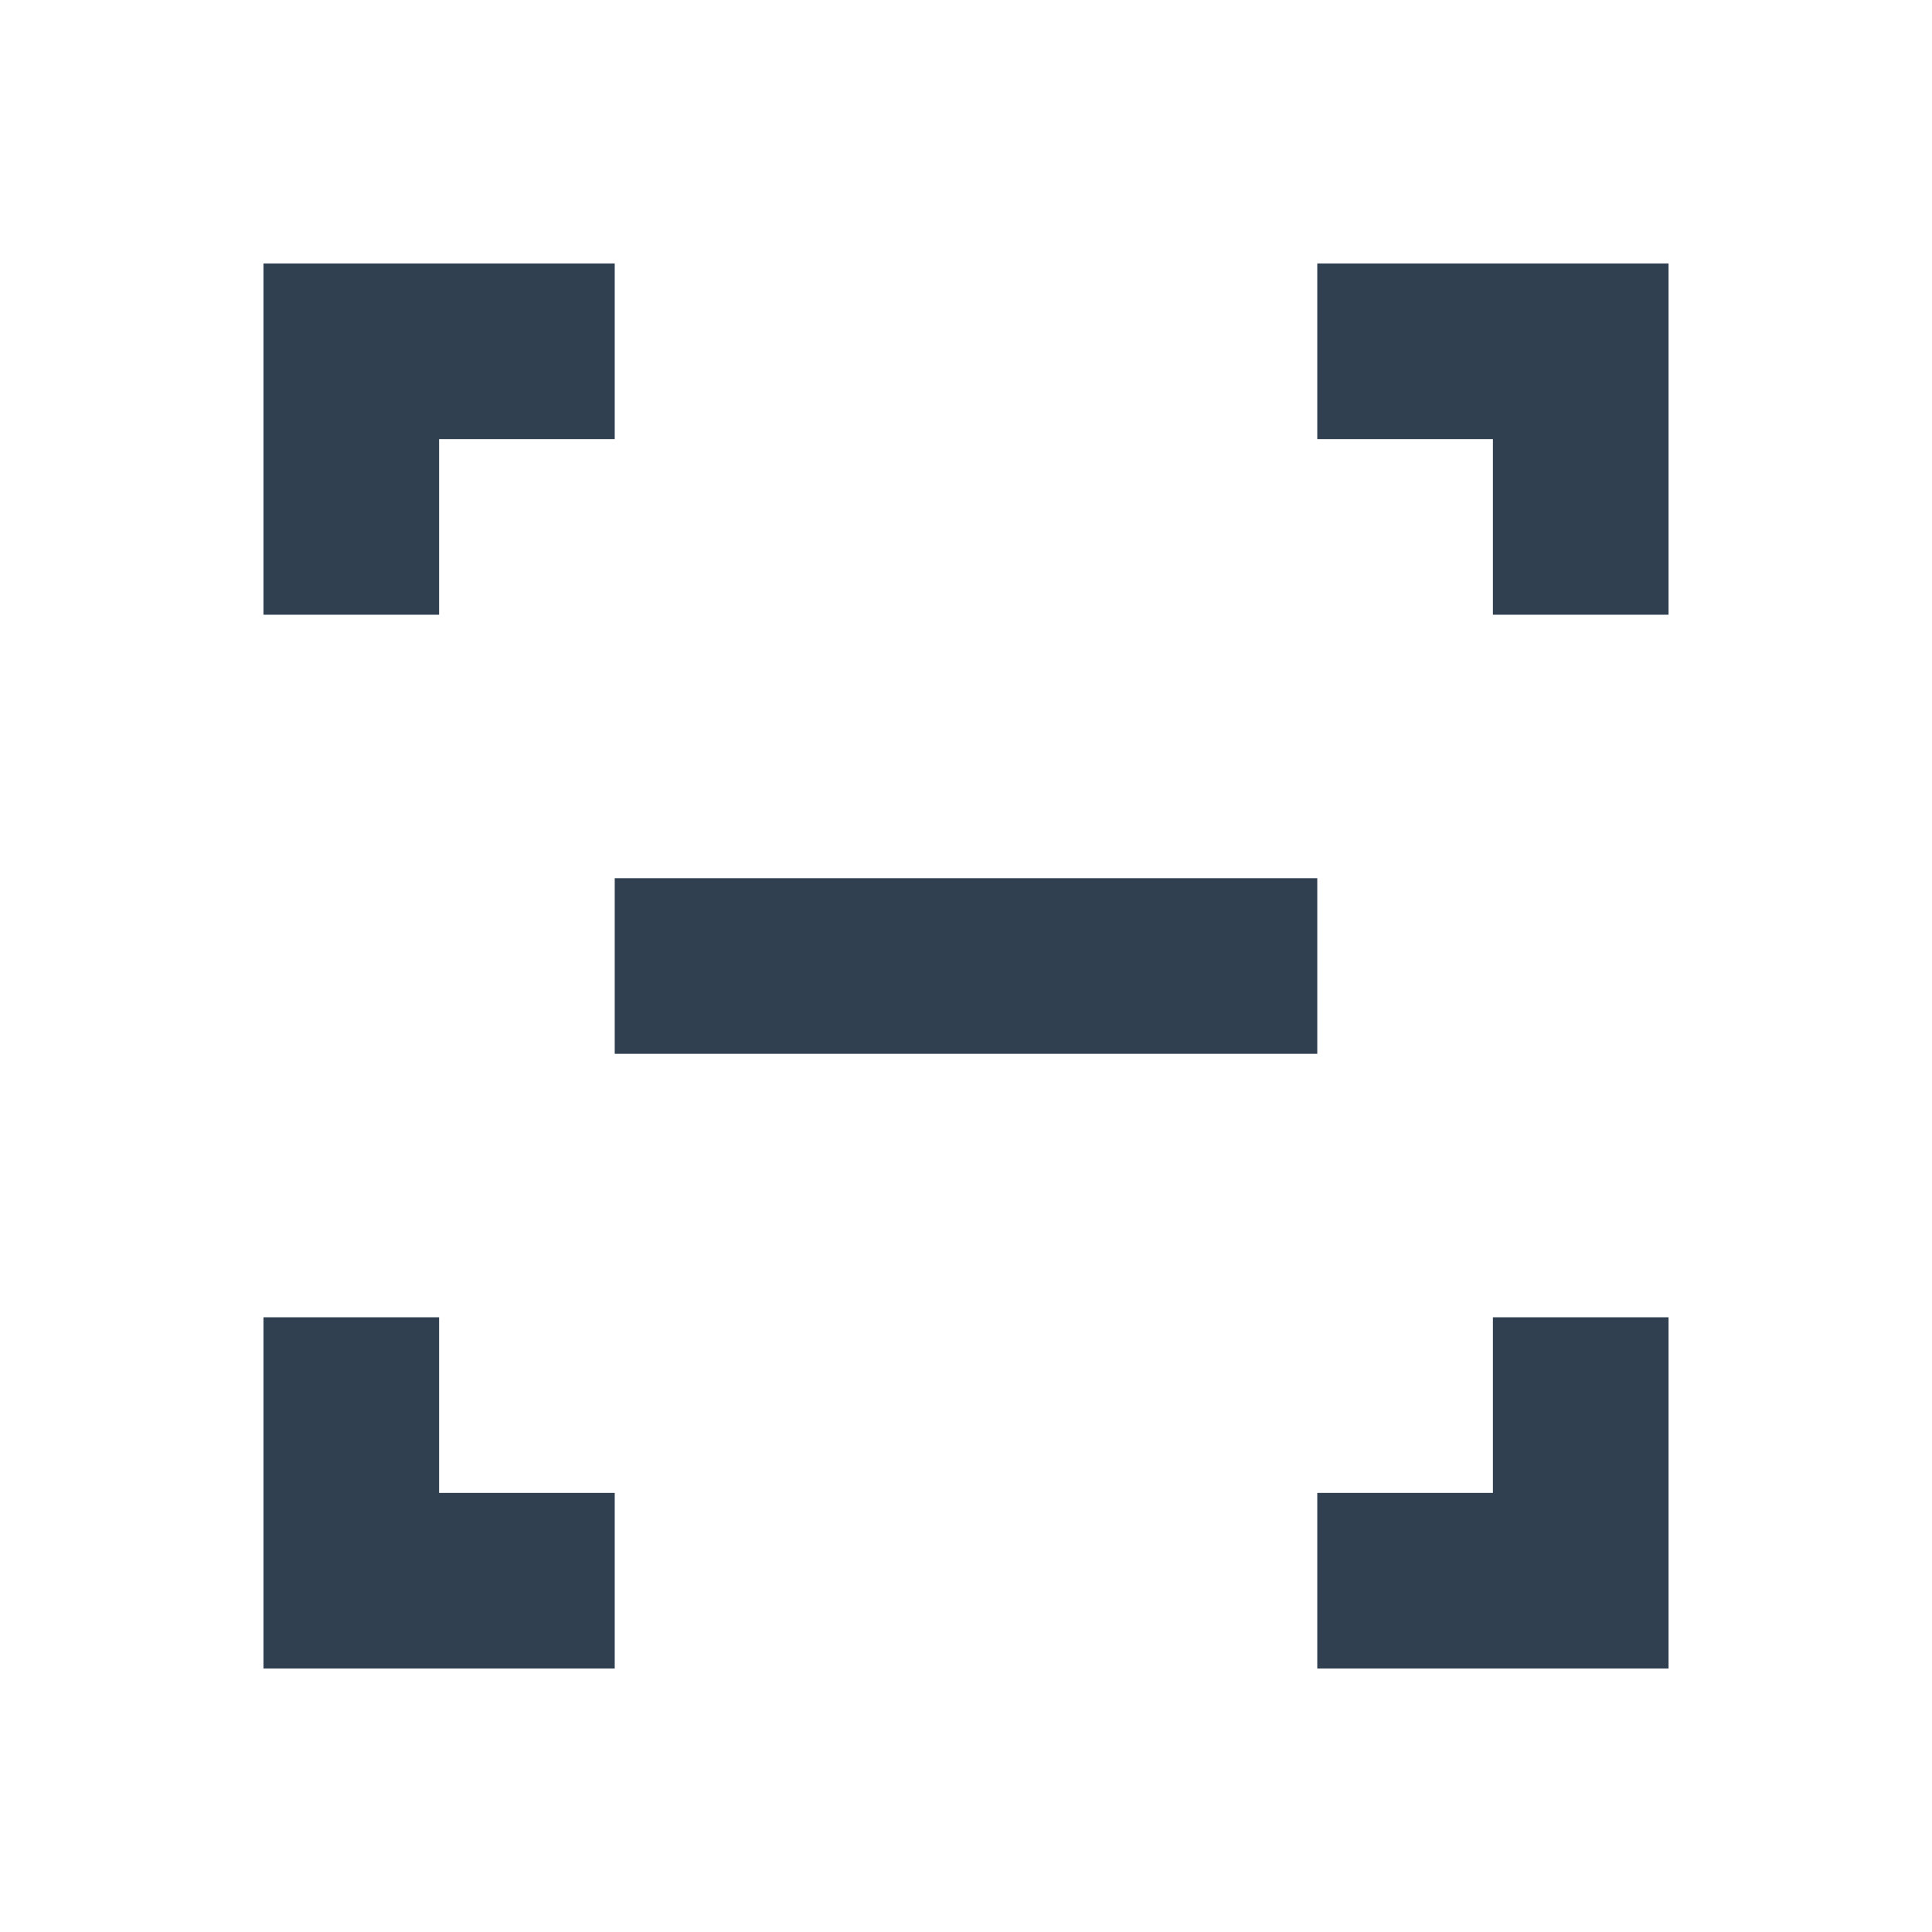
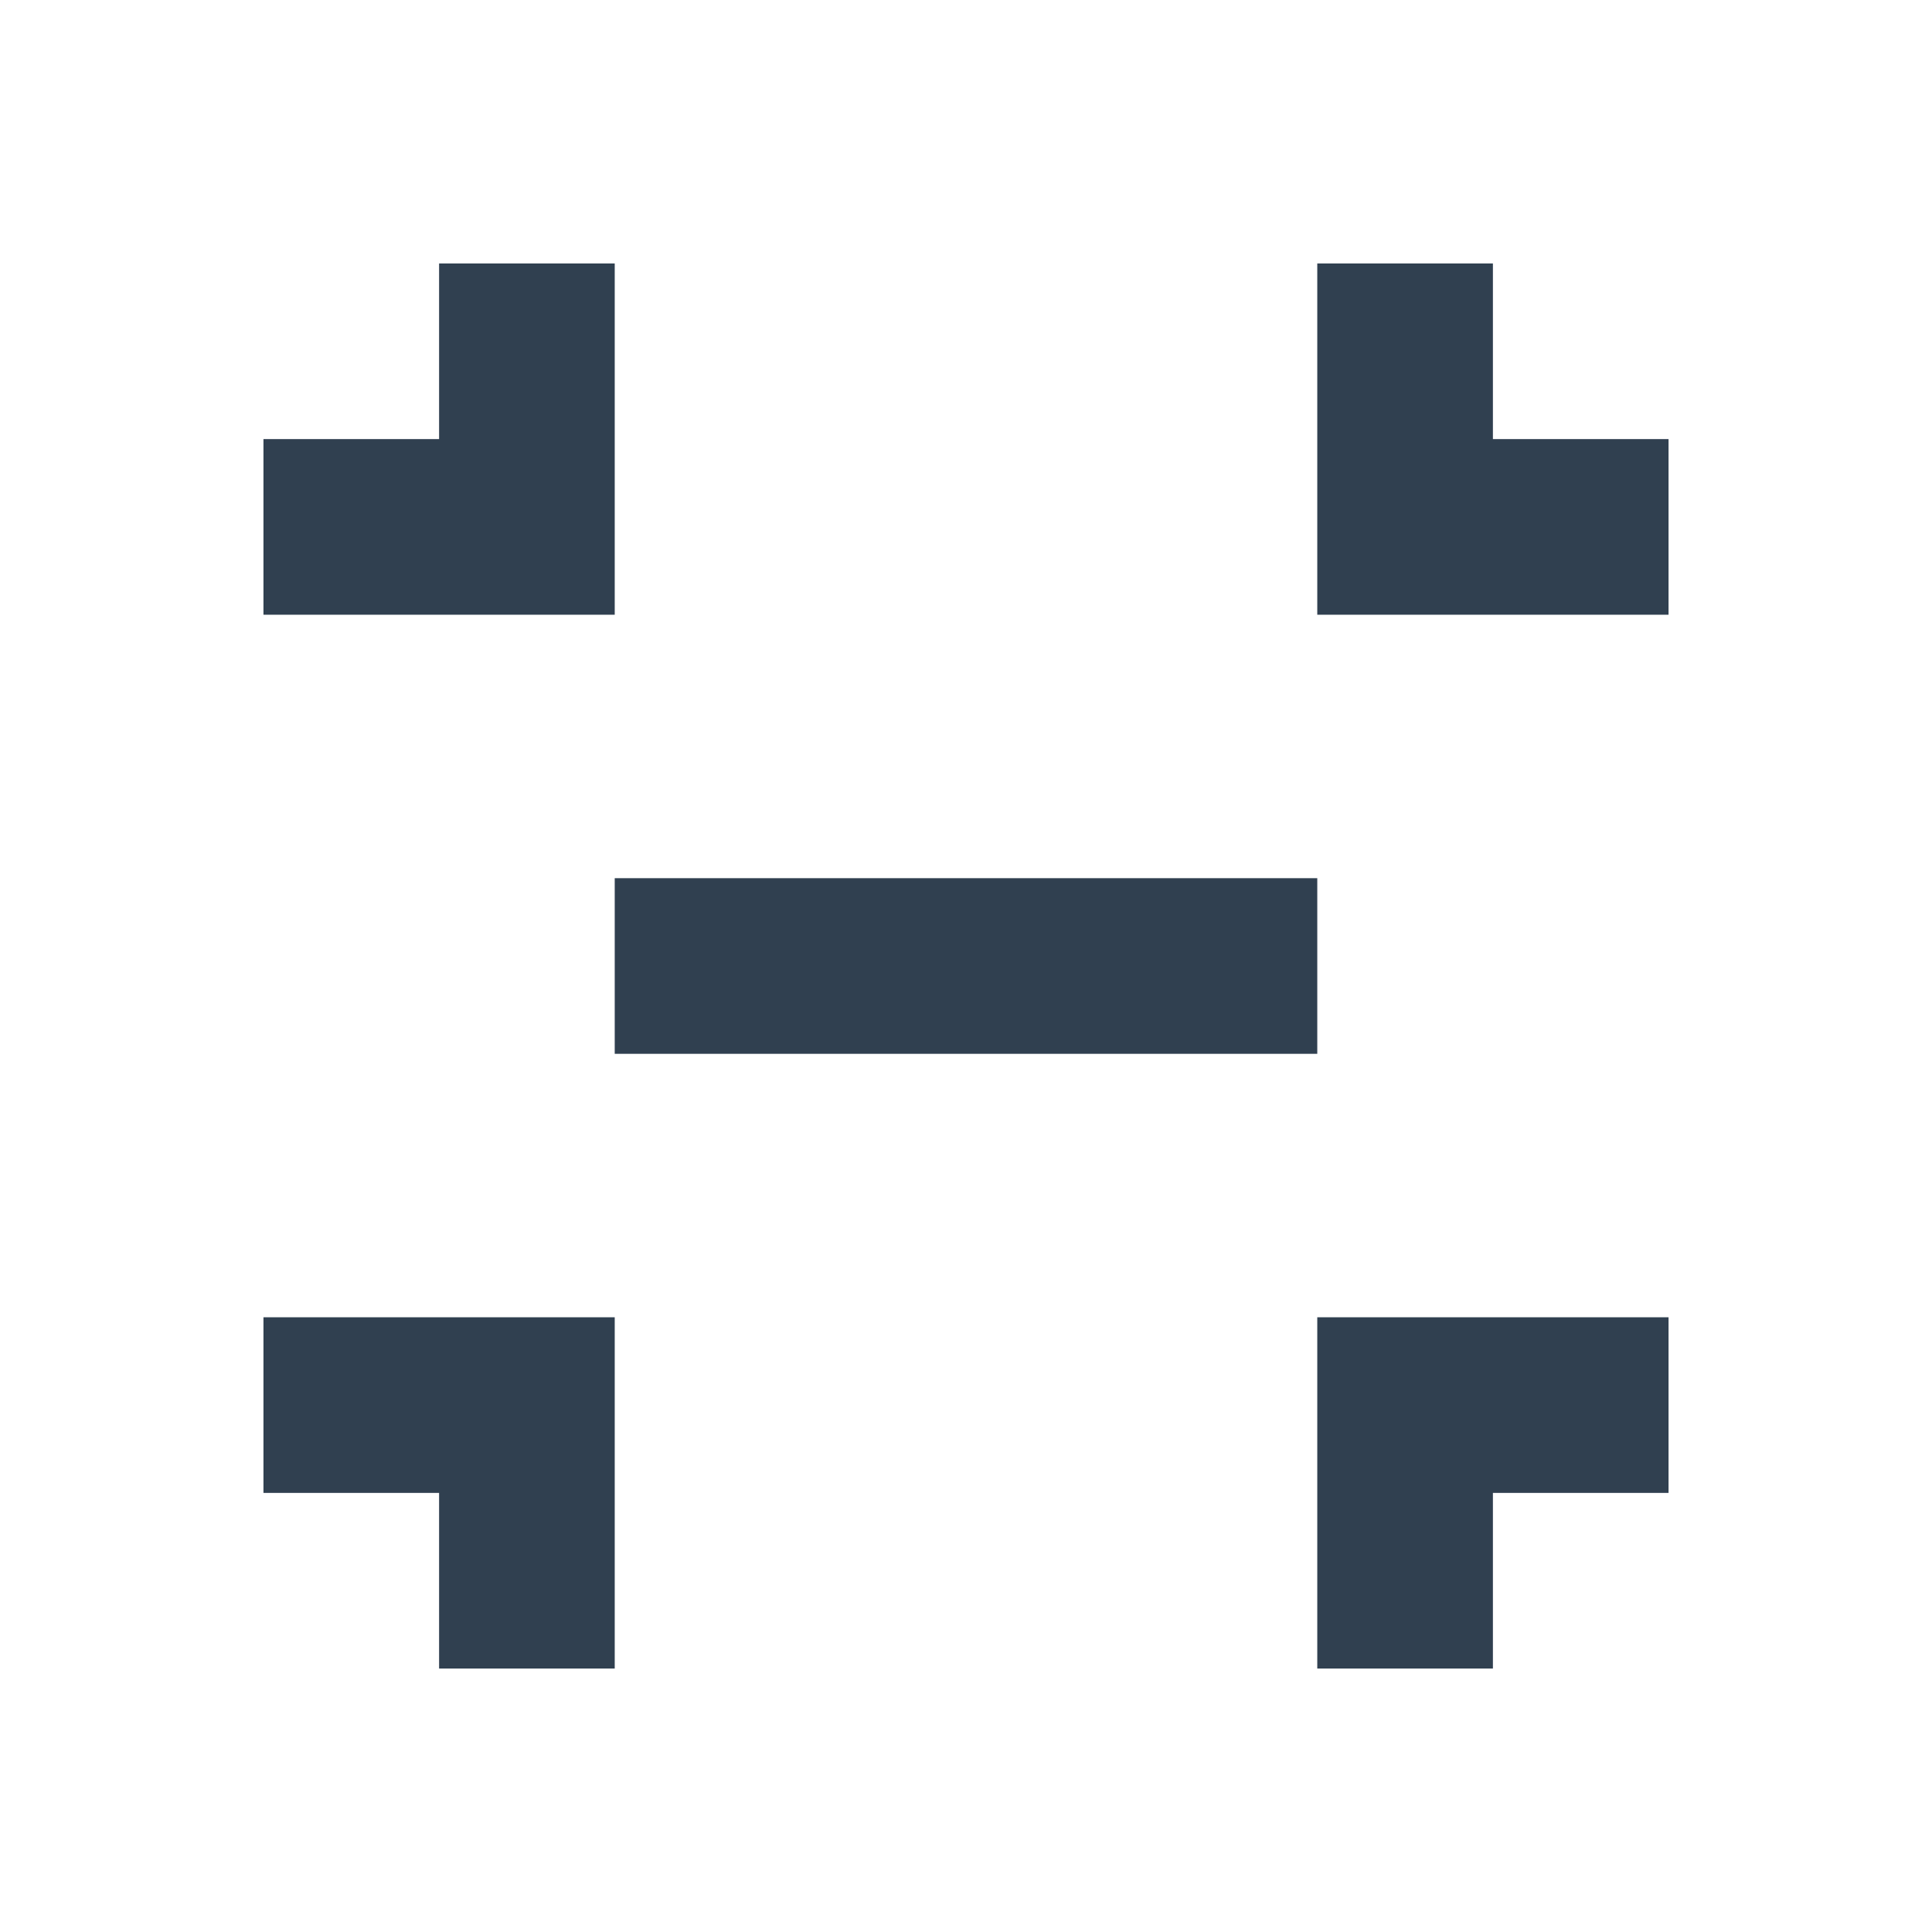
<svg xmlns="http://www.w3.org/2000/svg" width="22" height="22" id="svg4359" version="1.1">
  <defs id="defs4361" />
  <g id="layer1" transform="translate(0,-26)">
    <rect style="color:#000000;clip-rule:nonzero;display:inline;overflow:visible;visibility:visible;opacity:1;isolation:auto;mix-blend-mode:normal;color-interpolation:sRGB;color-interpolation-filters:linearRGB;solid-color:#000000;solid-opacity:1;fill:#304050;fill-opacity:1;fill-rule:nonzero;stroke:none;stroke-width:1;stroke-linecap:butt;stroke-linejoin:miter;stroke-miterlimit:4;stroke-dasharray:none;stroke-dashoffset:0;stroke-opacity:1;color-rendering:auto;image-rendering:auto;shape-rendering:auto;text-rendering:auto;enable-background:accumulate" id="rect4147" width="2" height="2" x="-2" y="26" />
-     <path style="opacity:1;fill:#304050;fill-opacity:1;stroke:none;stroke-width:0.1;stroke-linecap:round;stroke-linejoin:miter;stroke-miterlimit:4;stroke-dasharray:none;stroke-opacity:0.299" d="m 19,29 0,2 0,2 -2,0 0,-2 -2,0 0,-2 z m -12,0 0,2 -2,0 0,2 -2,0 0,-2 0,-2 2,0 z m 12,12 0,2 0,2 -4,0 0,-2 2,0 0,-2 z m -14,0 0,2 2,0 0,2 -4,0 0,-2 0,-2 z" id="rect4149" />
    <rect style="opacity:1;fill:#304050;fill-opacity:1;stroke:none;stroke-width:0.1;stroke-linecap:round;stroke-linejoin:miter;stroke-miterlimit:4;stroke-dasharray:none;stroke-opacity:0.299" id="rect4156" width="8" height="2" x="7" y="36" ry="0" />
+     <path style="opacity:1;fill:#304050;fill-opacity:1;stroke:none;stroke-width:0.1;stroke-linecap:round;stroke-linejoin:miter;stroke-miterlimit:4;stroke-dasharray:none;stroke-opacity:0.299" d="m 15,33 0,-2 0,-2 2,0 0,2 2,0 0,2 z m -12,0 0,-2 2,0 0,-2 2,0 0,2 0,2 -2,0 z m 12,12 0,-2 0,-2 4,0 0,2 -2,0 0,2 z m -10,0 0,-2 -2,0 0,-2 4,0 0,2 0,2 z" id="rect4149-9" />
  </g>
</svg>
